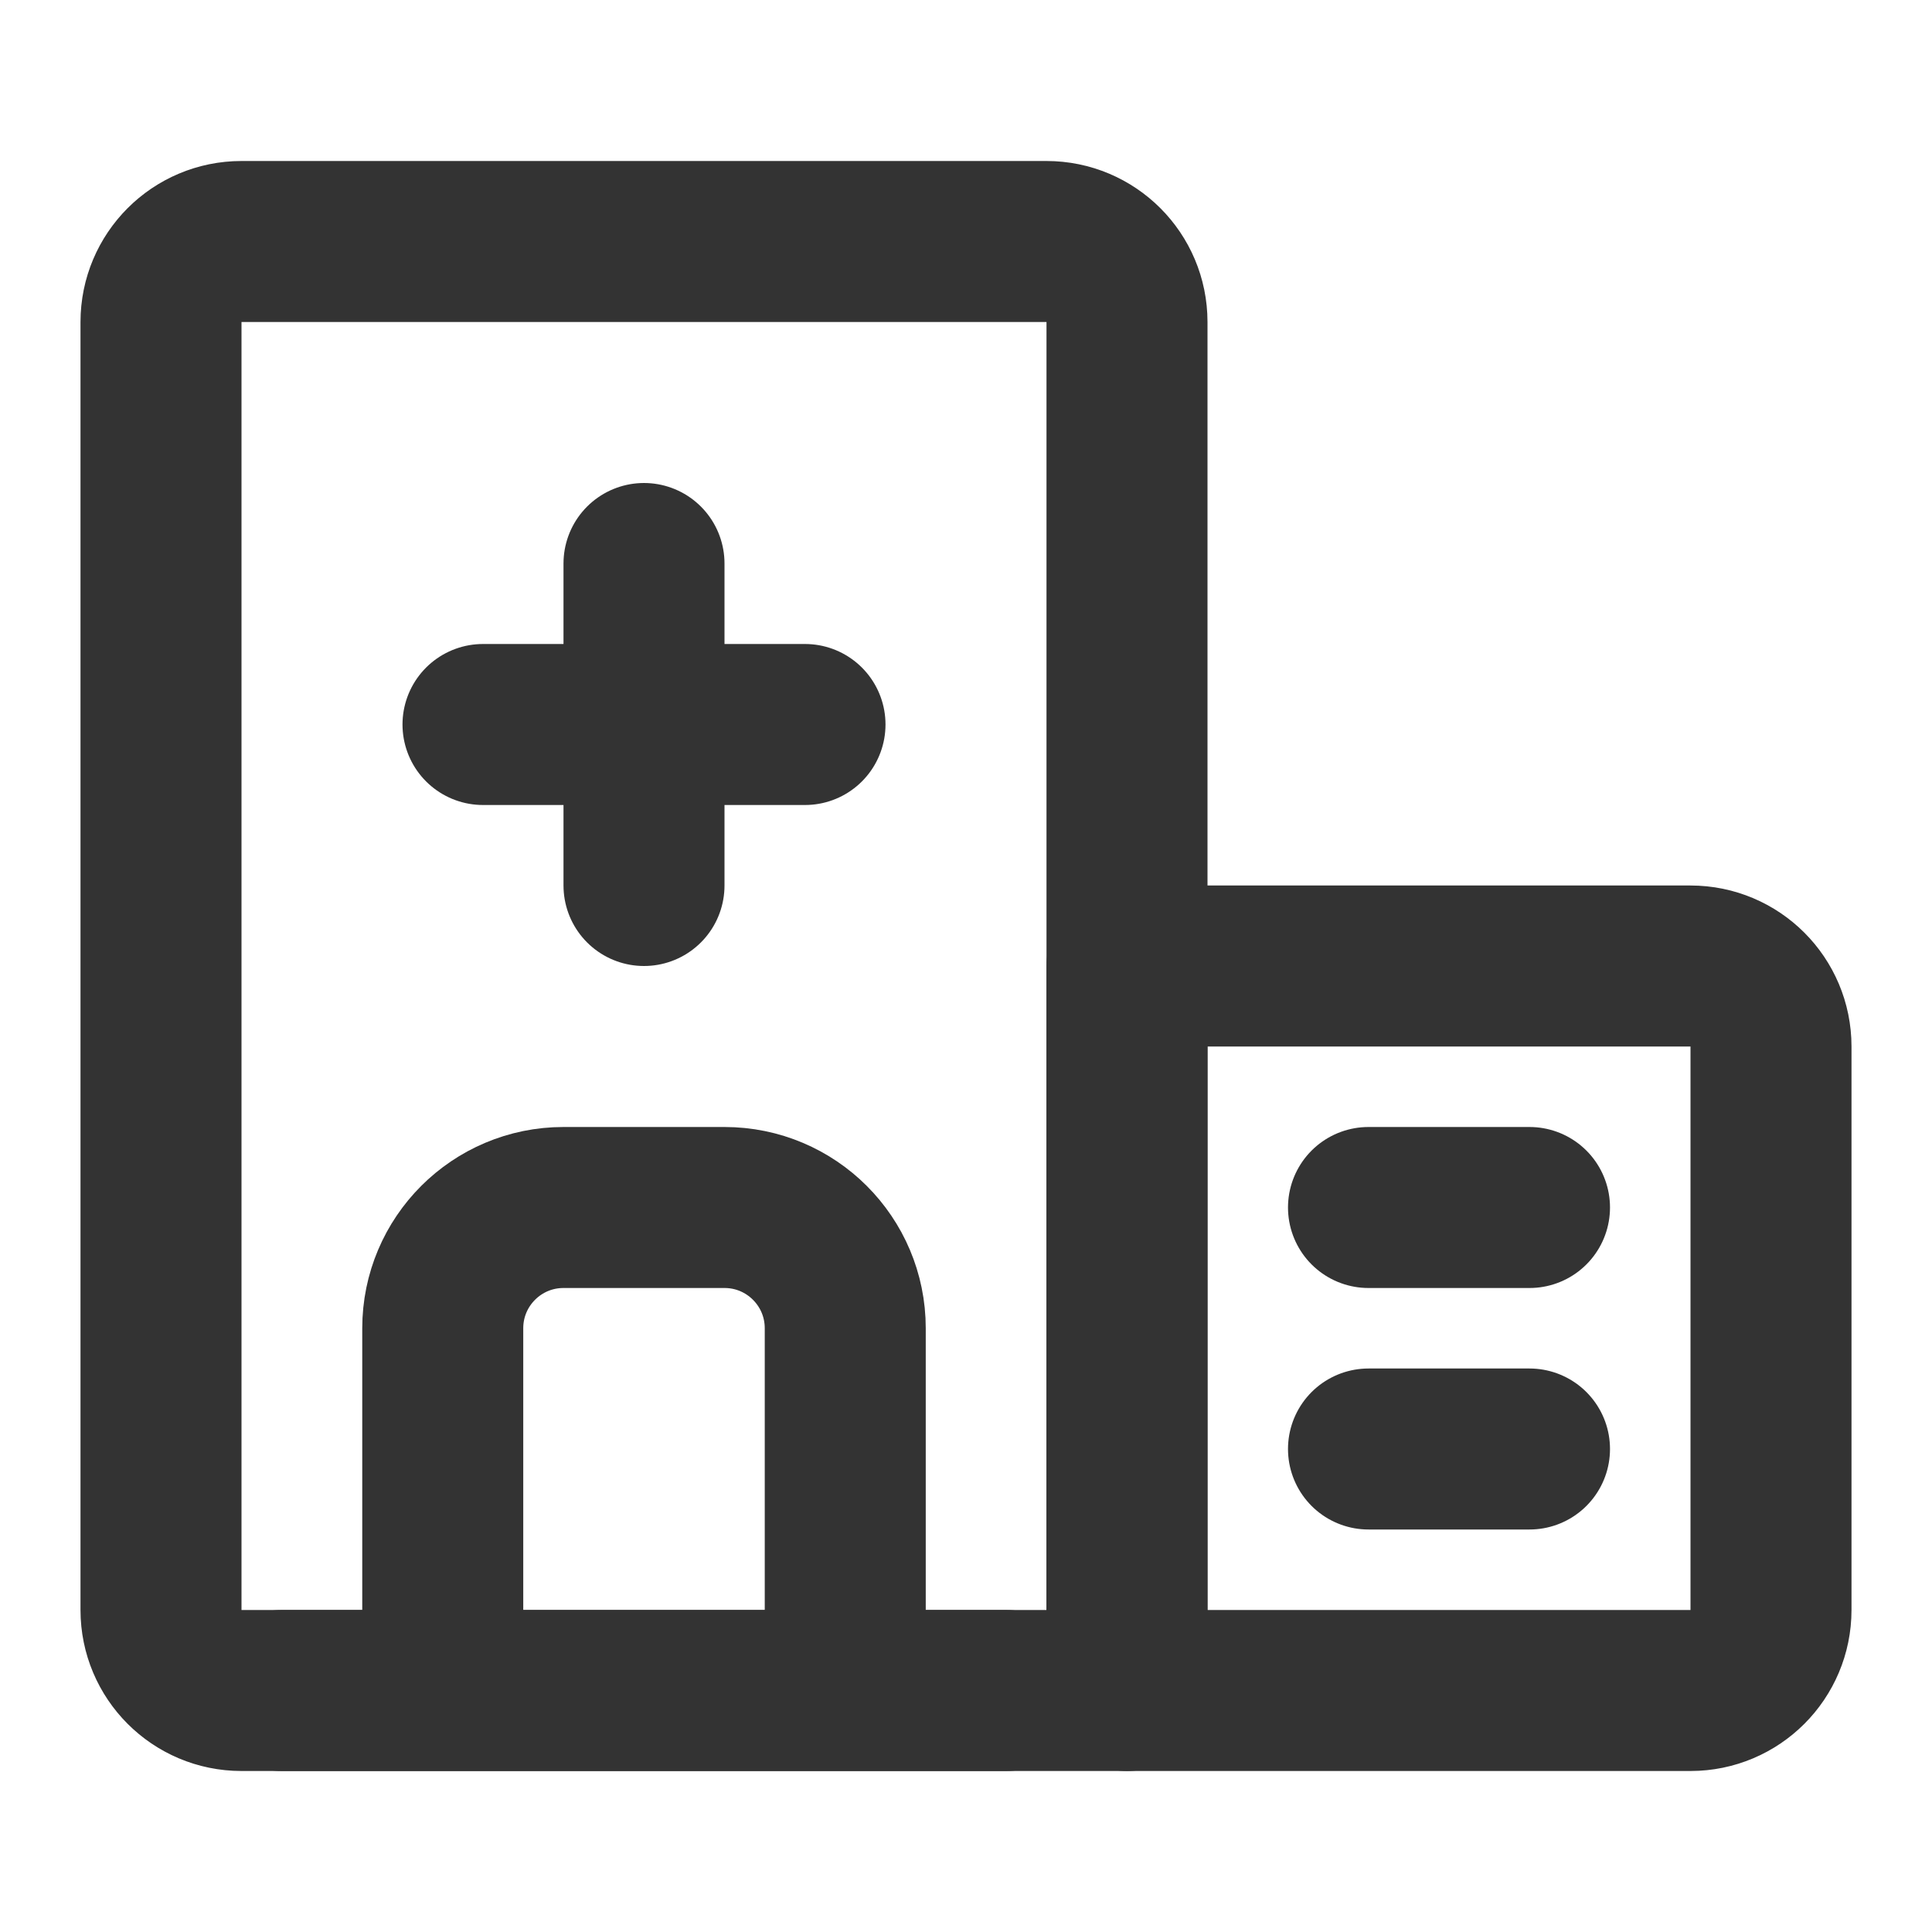
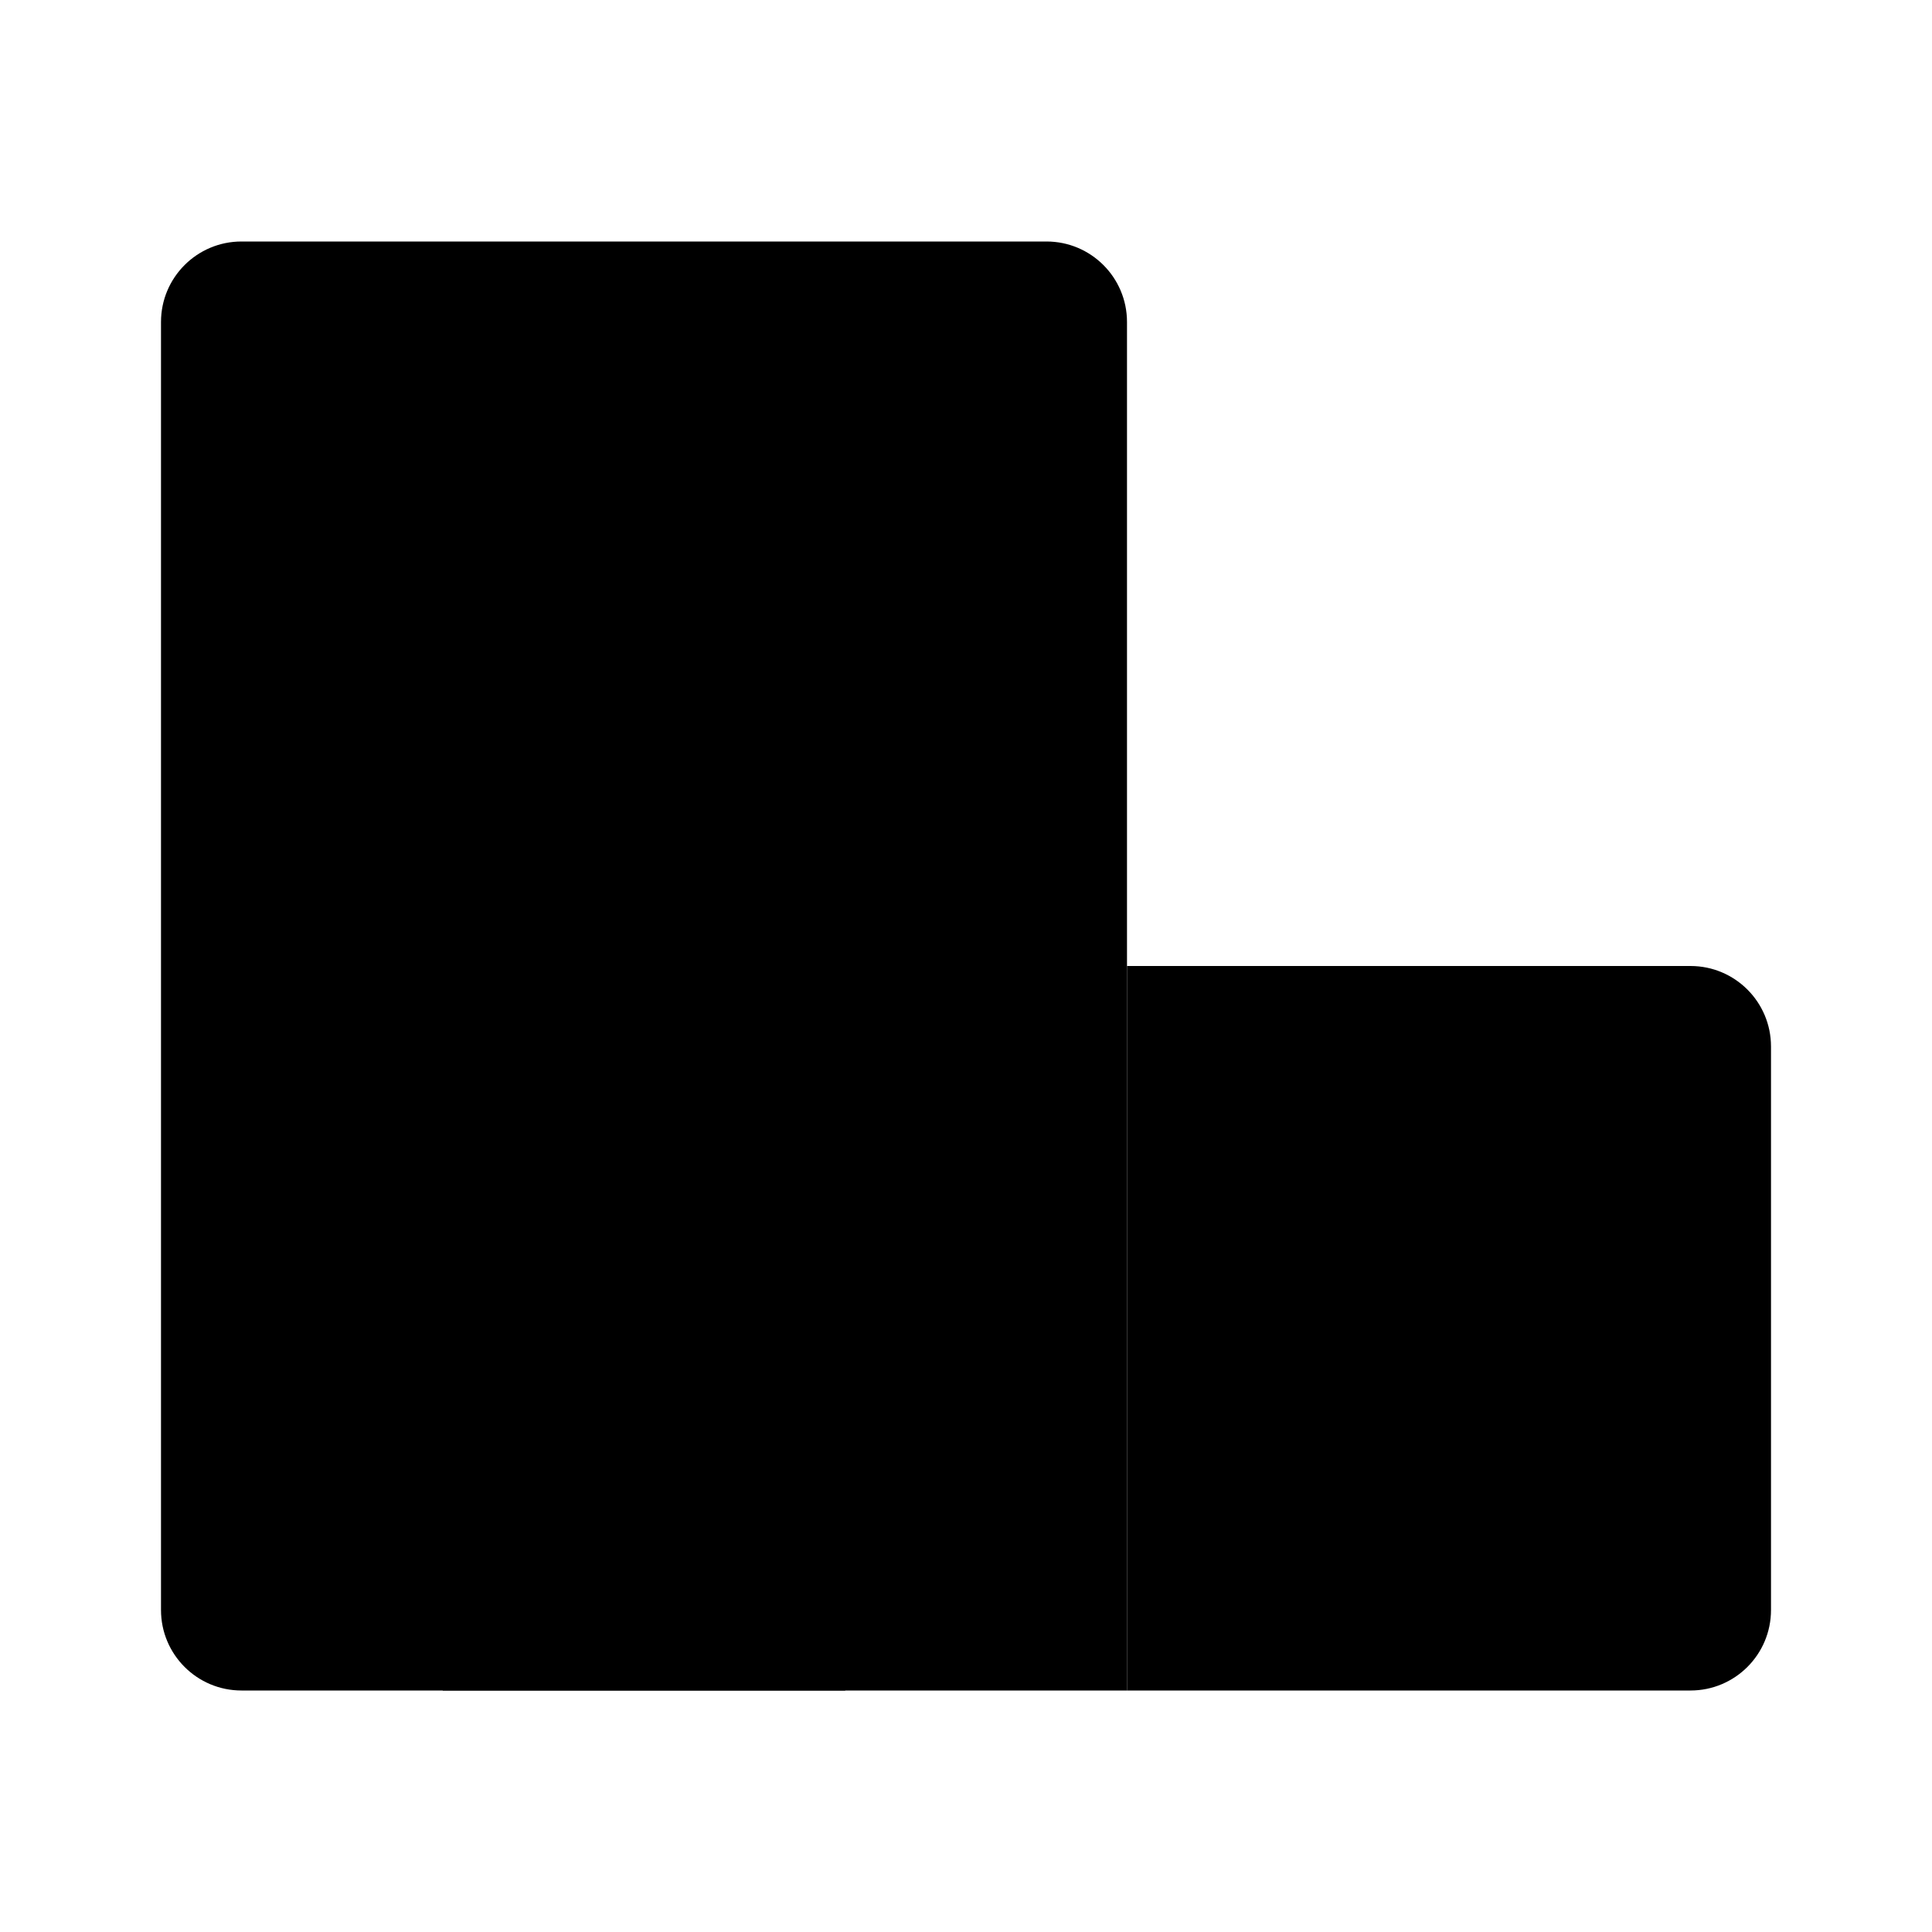
- <svg xmlns="http://www.w3.org/2000/svg" width="24" height="24" viewBox="0 0 48 48" fill="none">
-   <path d="M4 8C4 6.895 4.895 6 6 6H26C27.105 6 28 6.895 28 8V42H6C4.895 42 4 41.105 4 40V8Z" fill="none" stroke="#333" stroke-width="4" stroke-linejoin="round" />
-   <path d="M21 42V33C21 31.343 19.657 30 18 30H14C12.343 30 11 31.343 11 33V42" stroke="#333" stroke-width="4" stroke-linejoin="round" />
-   <path d="M28 24H42C43.105 24 44 24.895 44 26V40C44 41.105 43.105 42 42 42H28V24Z" fill="none" stroke="#333" stroke-width="4" stroke-linejoin="round" />
-   <path d="M12 18H20" stroke="#333" stroke-width="4" stroke-linecap="round" stroke-linejoin="round" />
-   <path d="M34 30H38" stroke="#333" stroke-width="4" stroke-linecap="round" stroke-linejoin="round" />
-   <path d="M34 36H38" stroke="#333" stroke-width="4" stroke-linecap="round" stroke-linejoin="round" />
-   <path d="M16 14V22" stroke="#333" stroke-width="4" stroke-linecap="round" stroke-linejoin="round" />
-   <path d="M7 42H25" stroke="#333" stroke-width="4" stroke-linecap="round" stroke-linejoin="round" />
+ <svg xmlns="http://www.w3.org/2000/svg" width="24" height="24" viewBox="0 0 48 48">
+   <path d="M4 8C4 6.895 4.895 6 6 6H26C27.105 6 28 6.895 28 8V42H6C4.895 42 4 41.105 4 40V8Z" stroke-width="4" stroke-linejoin="round" />
+   <path d="M21 42V33C21 31.343 19.657 30 18 30H14C12.343 30 11 31.343 11 33V42" stroke-width="4" stroke-linejoin="round" />
+   <path d="M28 24H42C43.105 24 44 24.895 44 26V40C44 41.105 43.105 42 42 42H28V24Z" stroke-width="4" stroke-linejoin="round" />
+   <path d="M12 18H20" stroke-width="4" stroke-linecap="round" stroke-linejoin="round" />
+   <path d="M34 30H38" stroke-width="4" stroke-linecap="round" stroke-linejoin="round" />
+   <path d="M34 36H38" stroke-width="4" stroke-linecap="round" stroke-linejoin="round" />
+   <path d="M16 14V22" stroke-width="4" stroke-linecap="round" stroke-linejoin="round" />
+   <path d="M7 42H25" stroke-width="4" stroke-linecap="round" stroke-linejoin="round" />
</svg>
